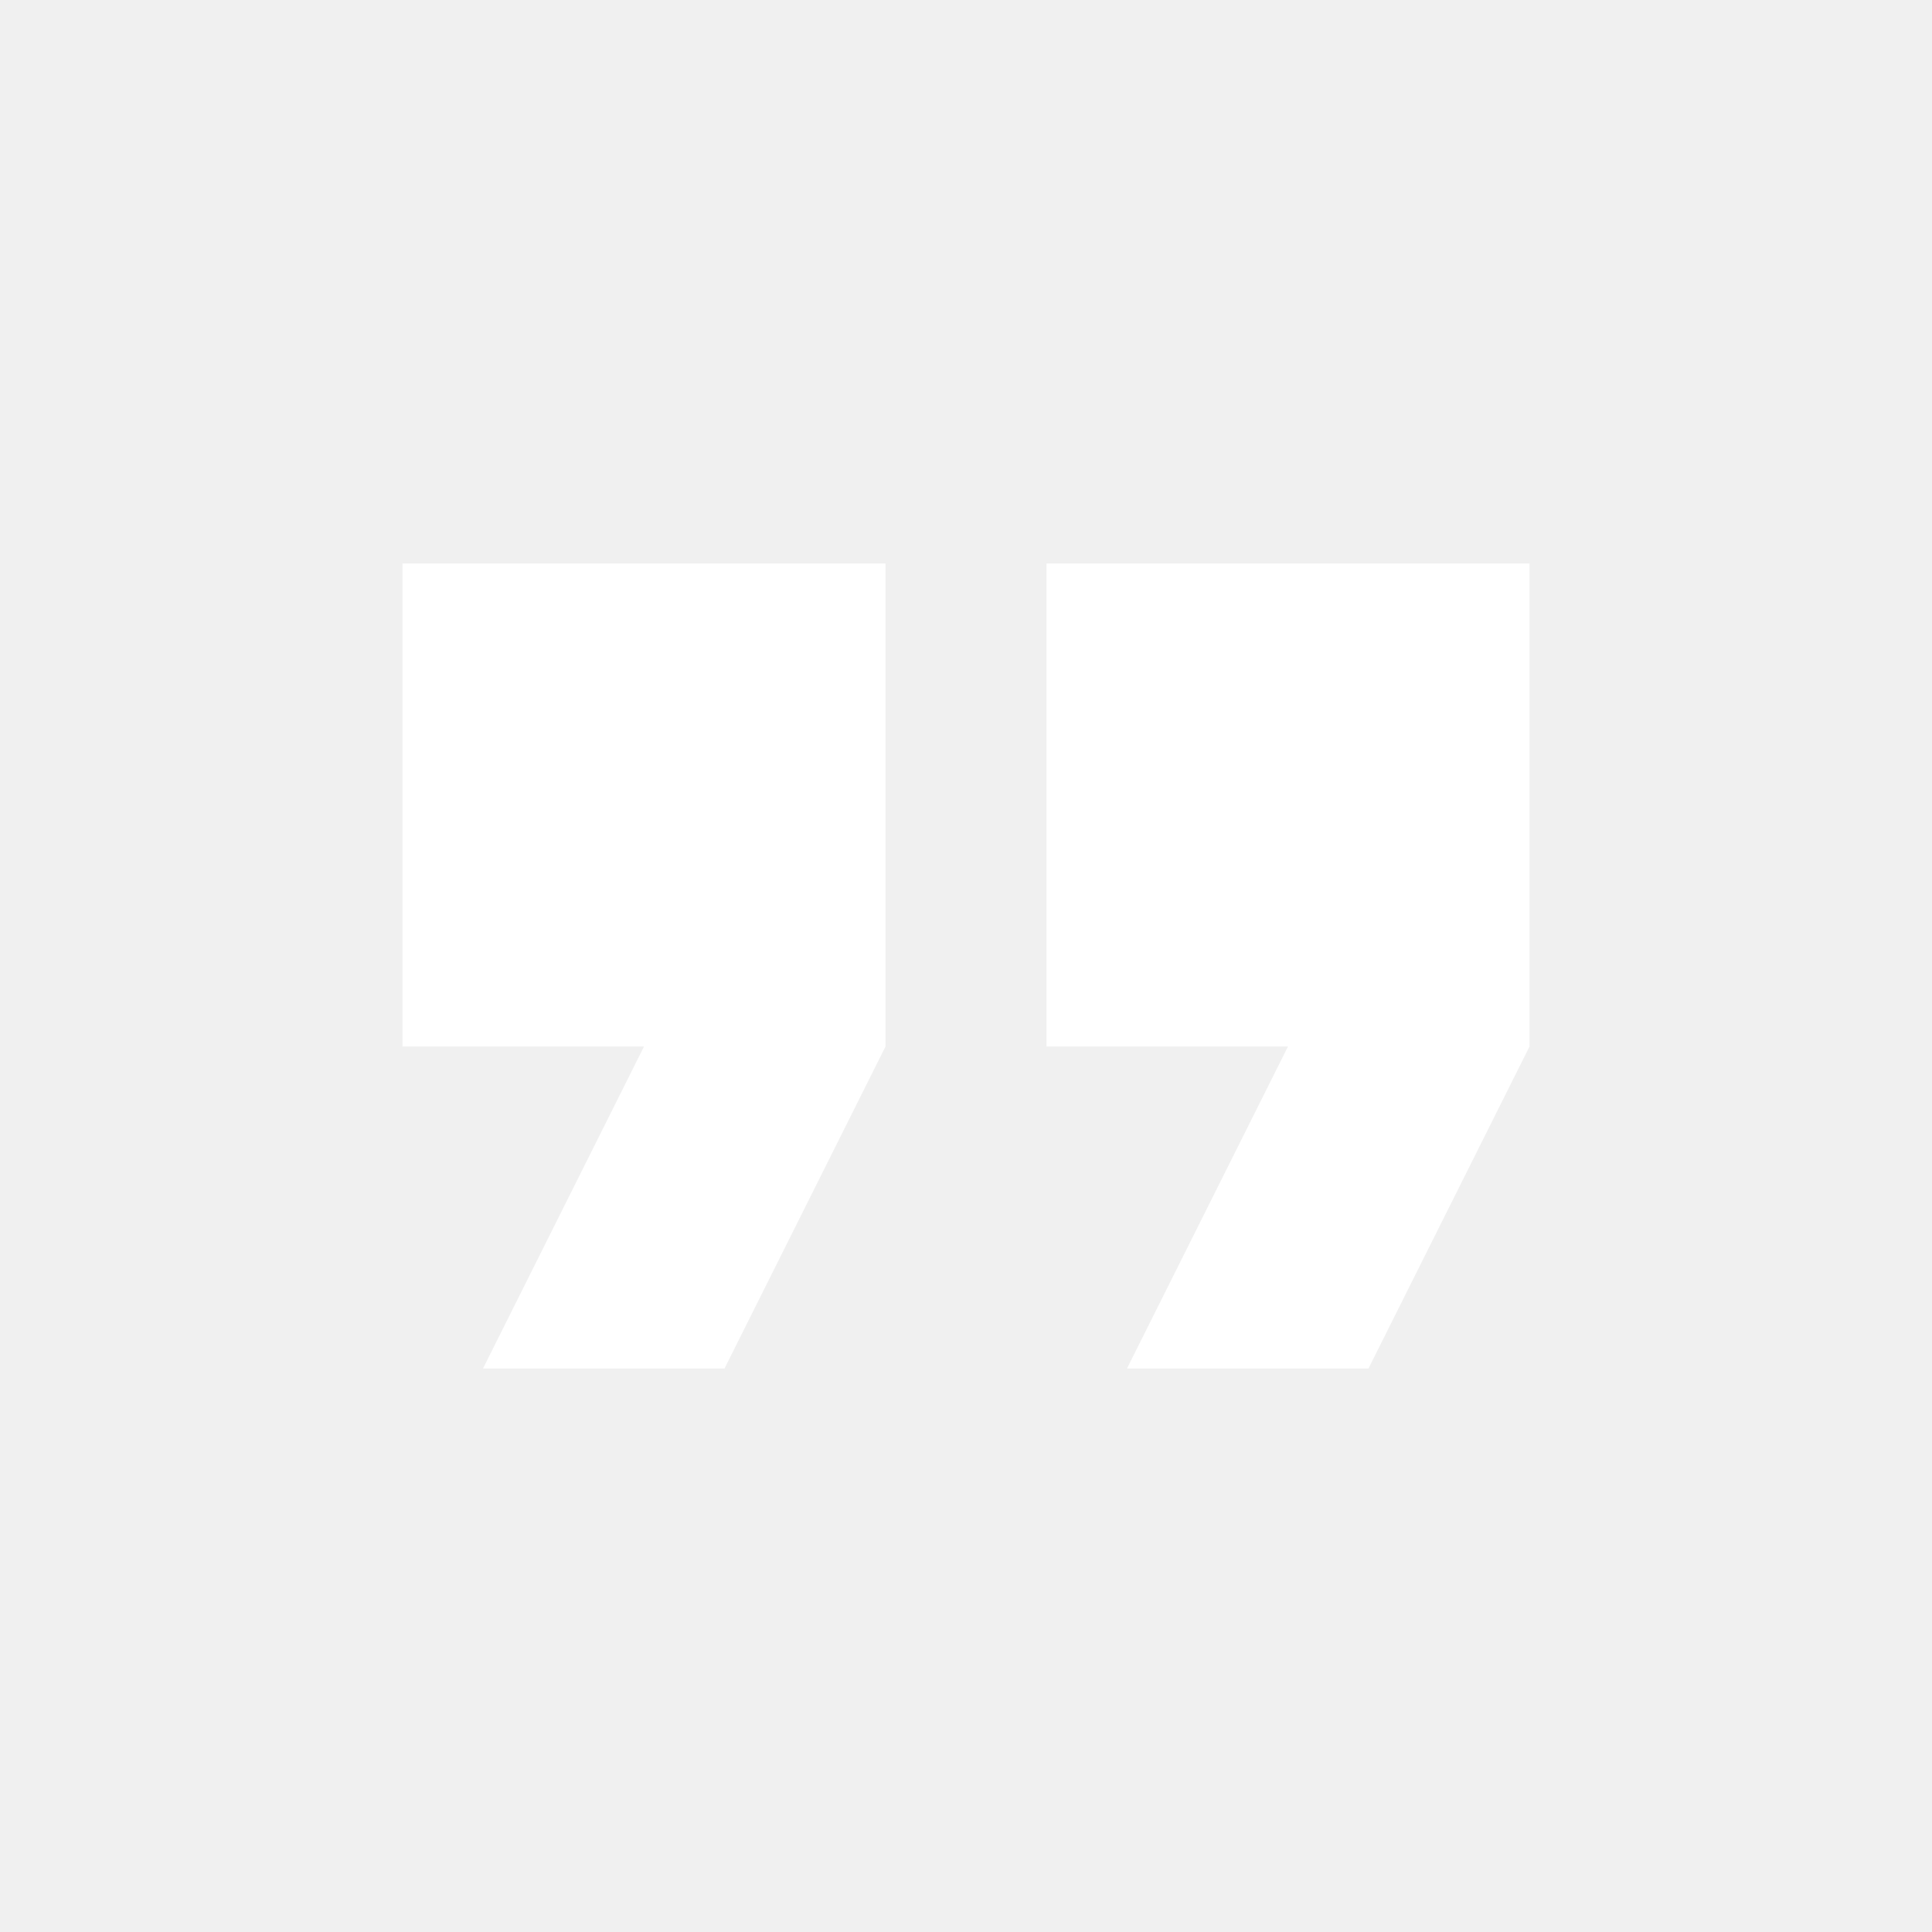
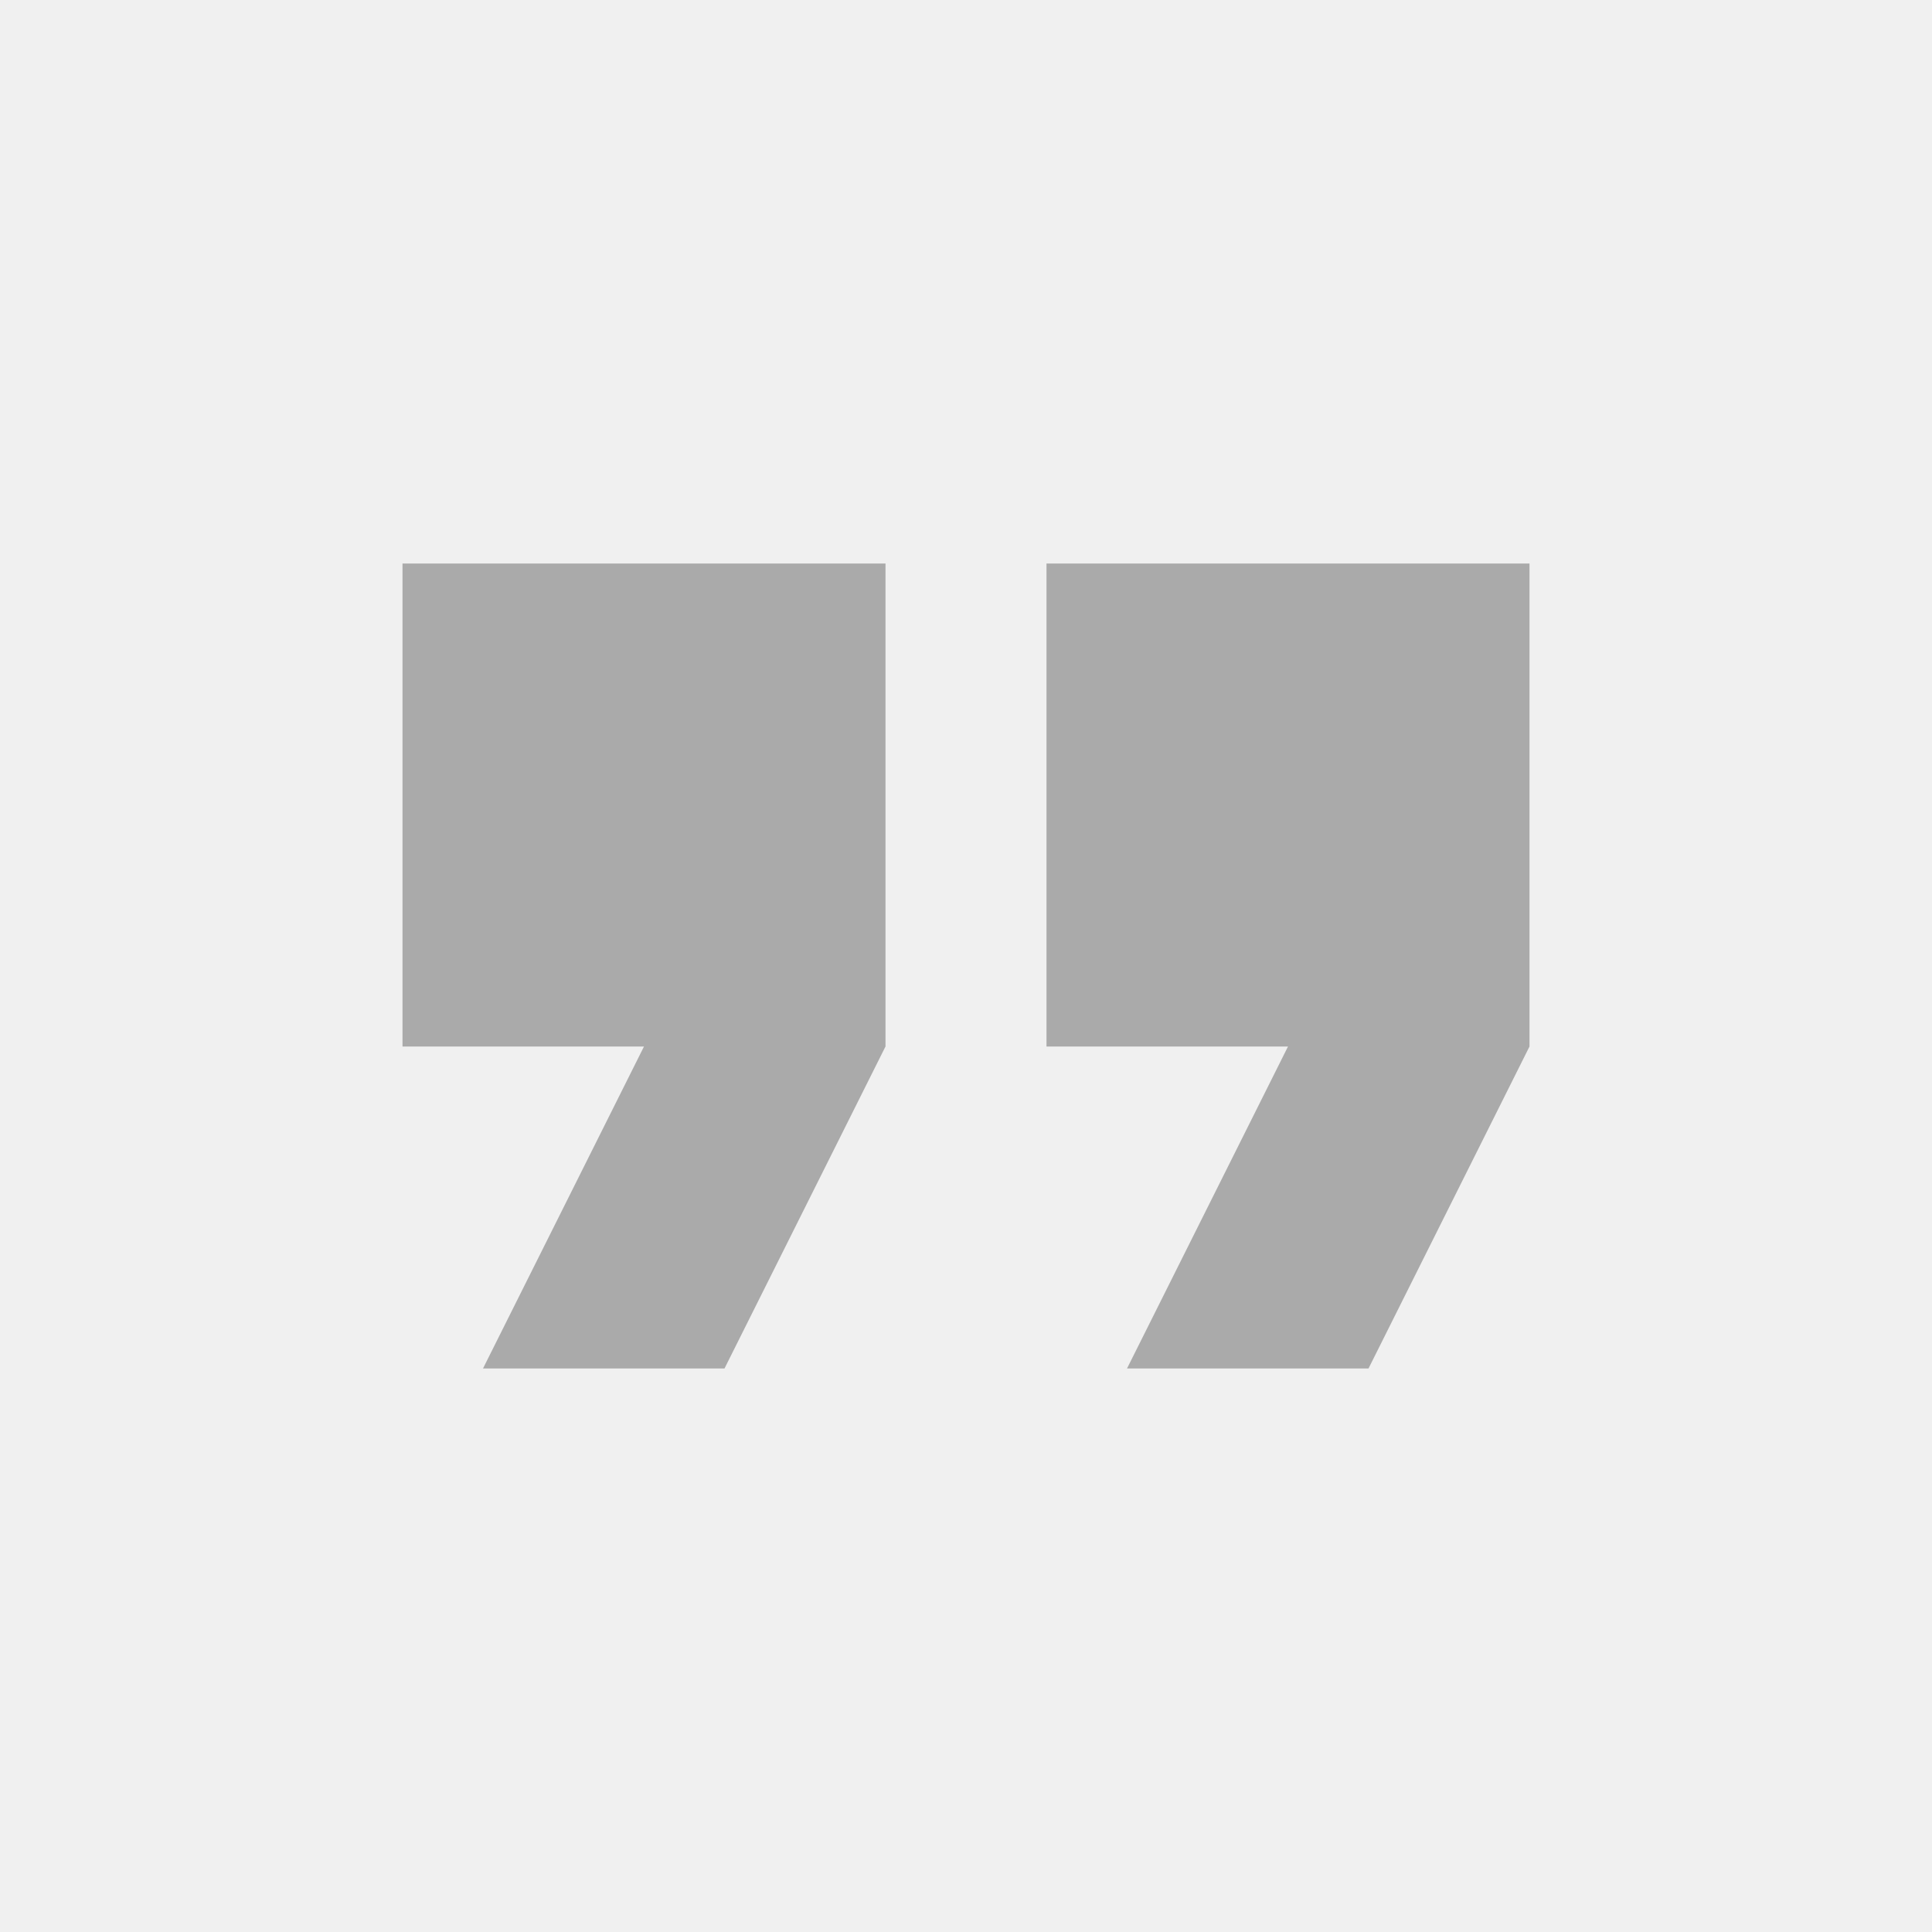
<svg xmlns="http://www.w3.org/2000/svg" height="24" viewBox="0 0 24 24" width="24">
  <path d="M0 0h24v24H0z" fill="none" />
-   <path d="M6 17h3l2-4V7H5v6h3zm8 0h3l2-4V7h-6v6h3z" fill="#fff" />
+   <path d="M6 17h3l2-4V7H5v6h3zm8 0h3l2-4V7h-6v6h3z" fill="#aaa" />
</svg>
